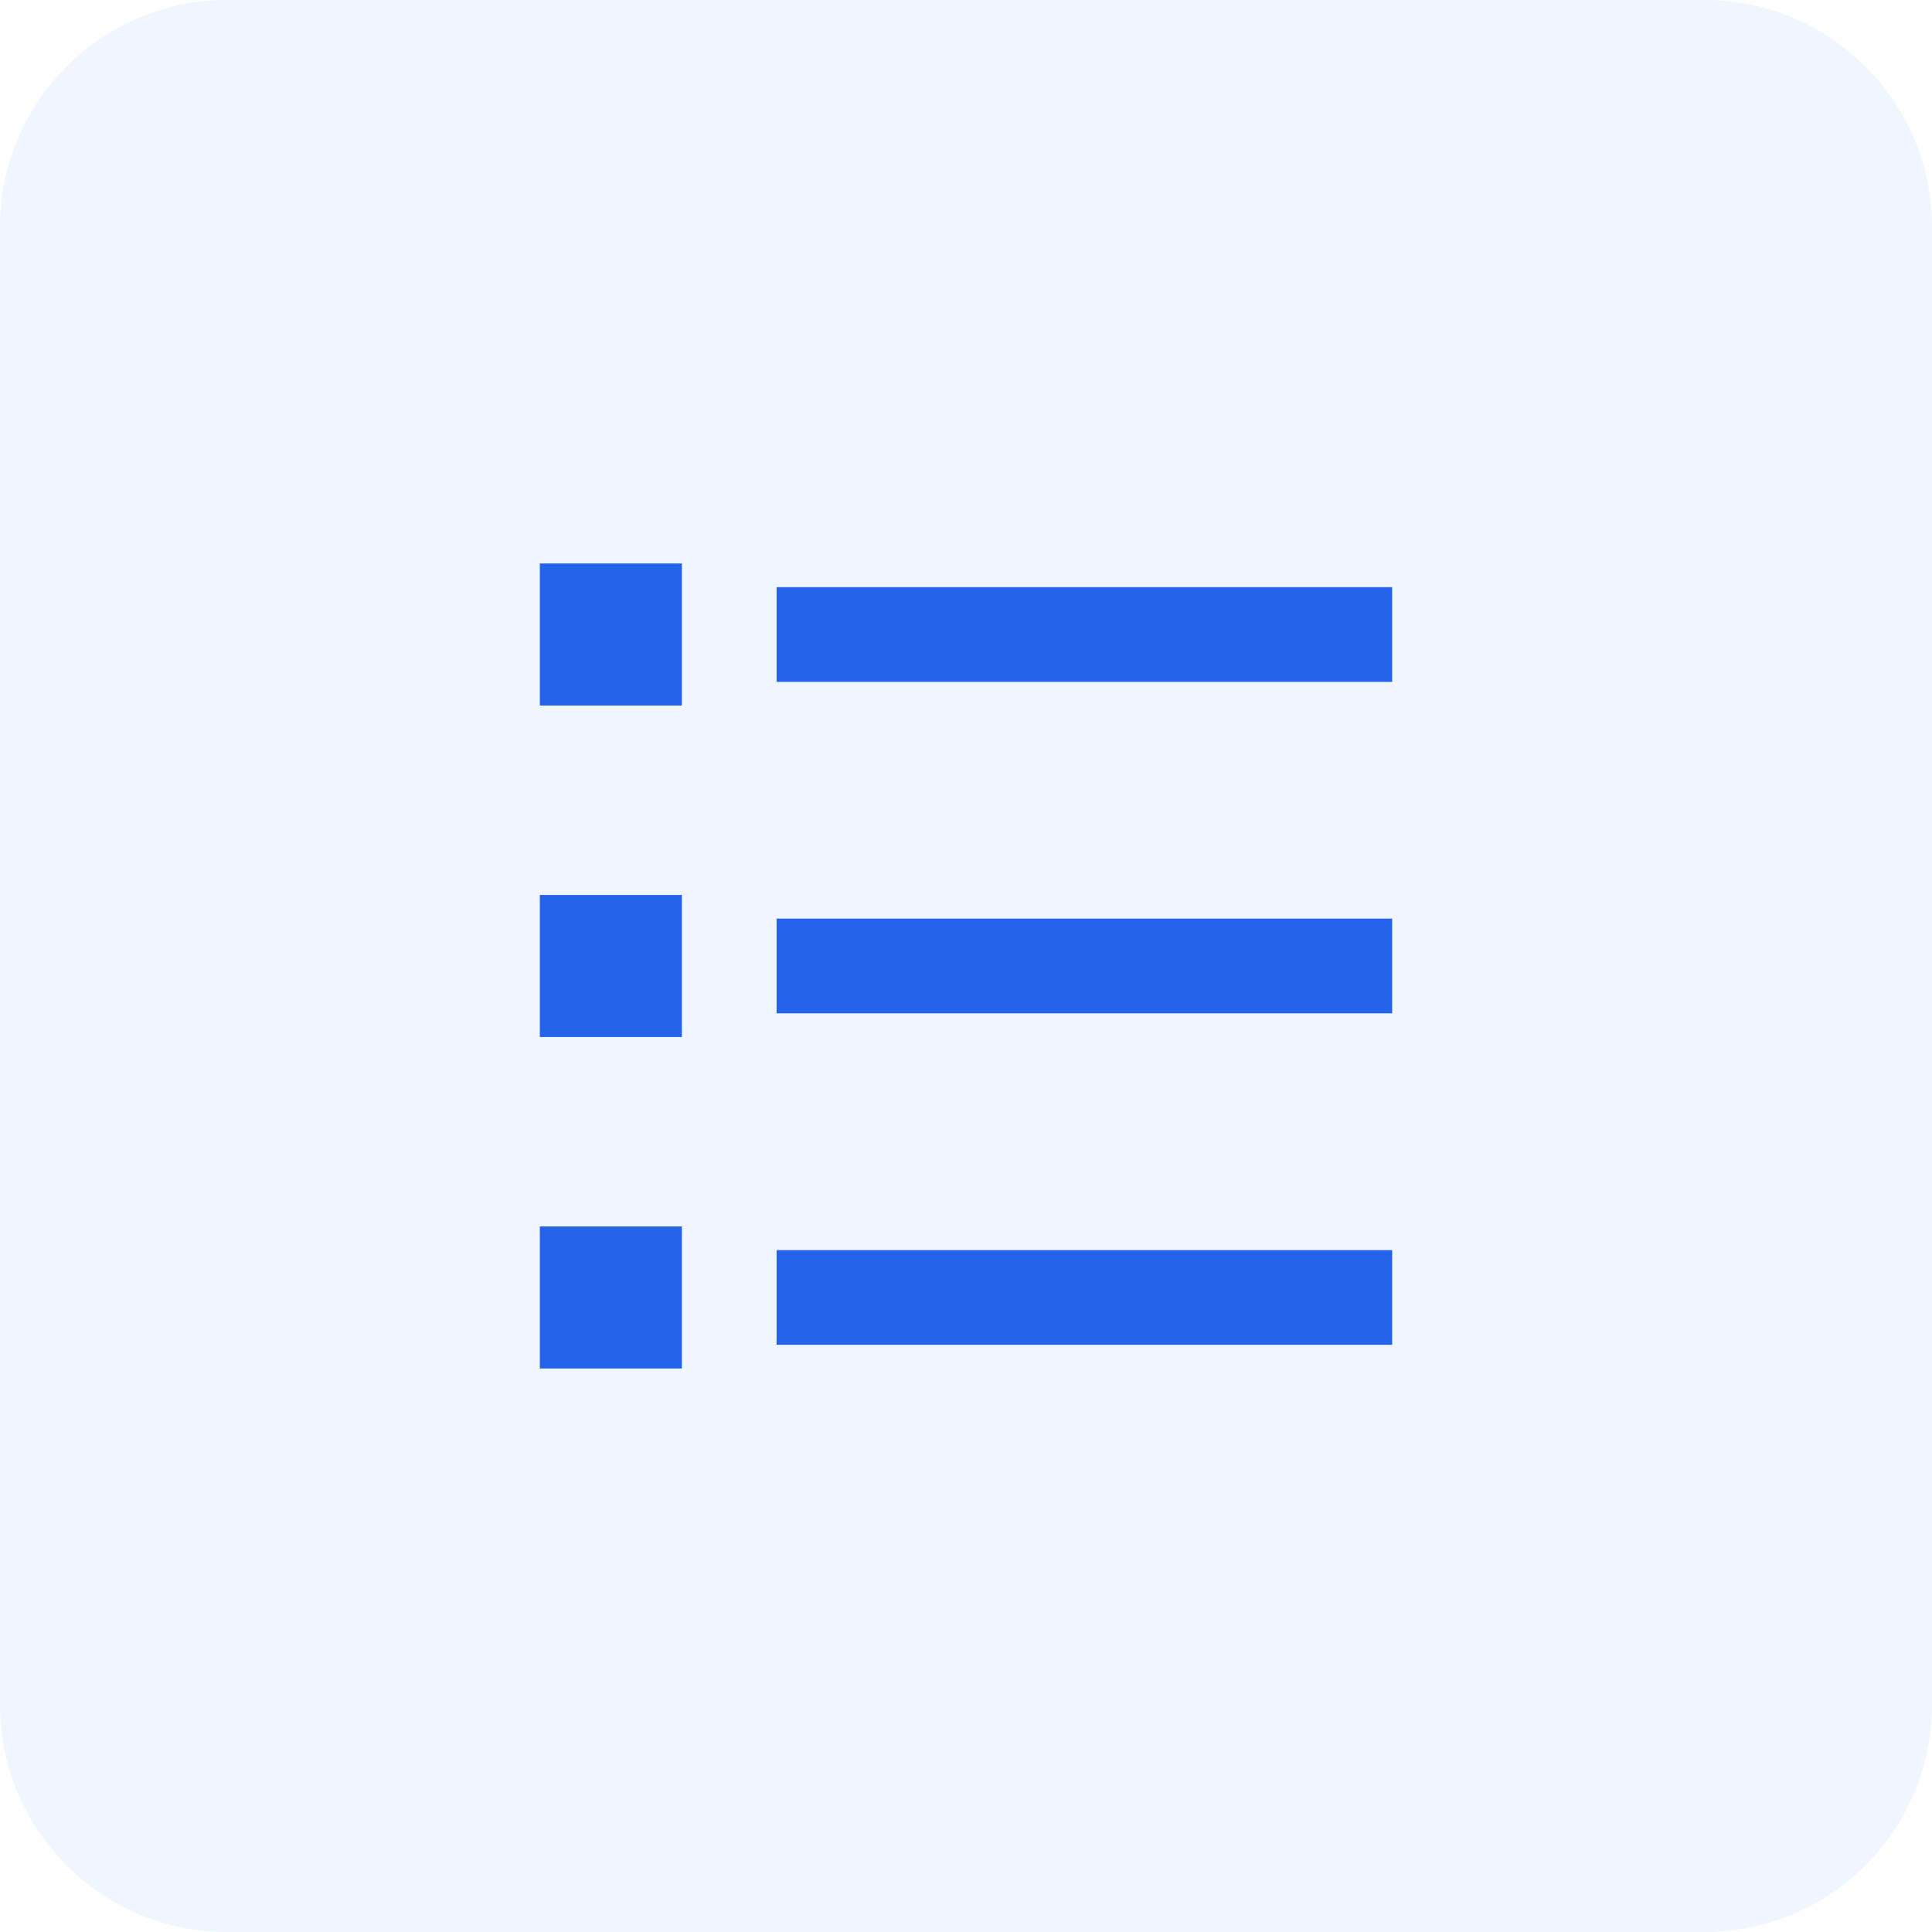
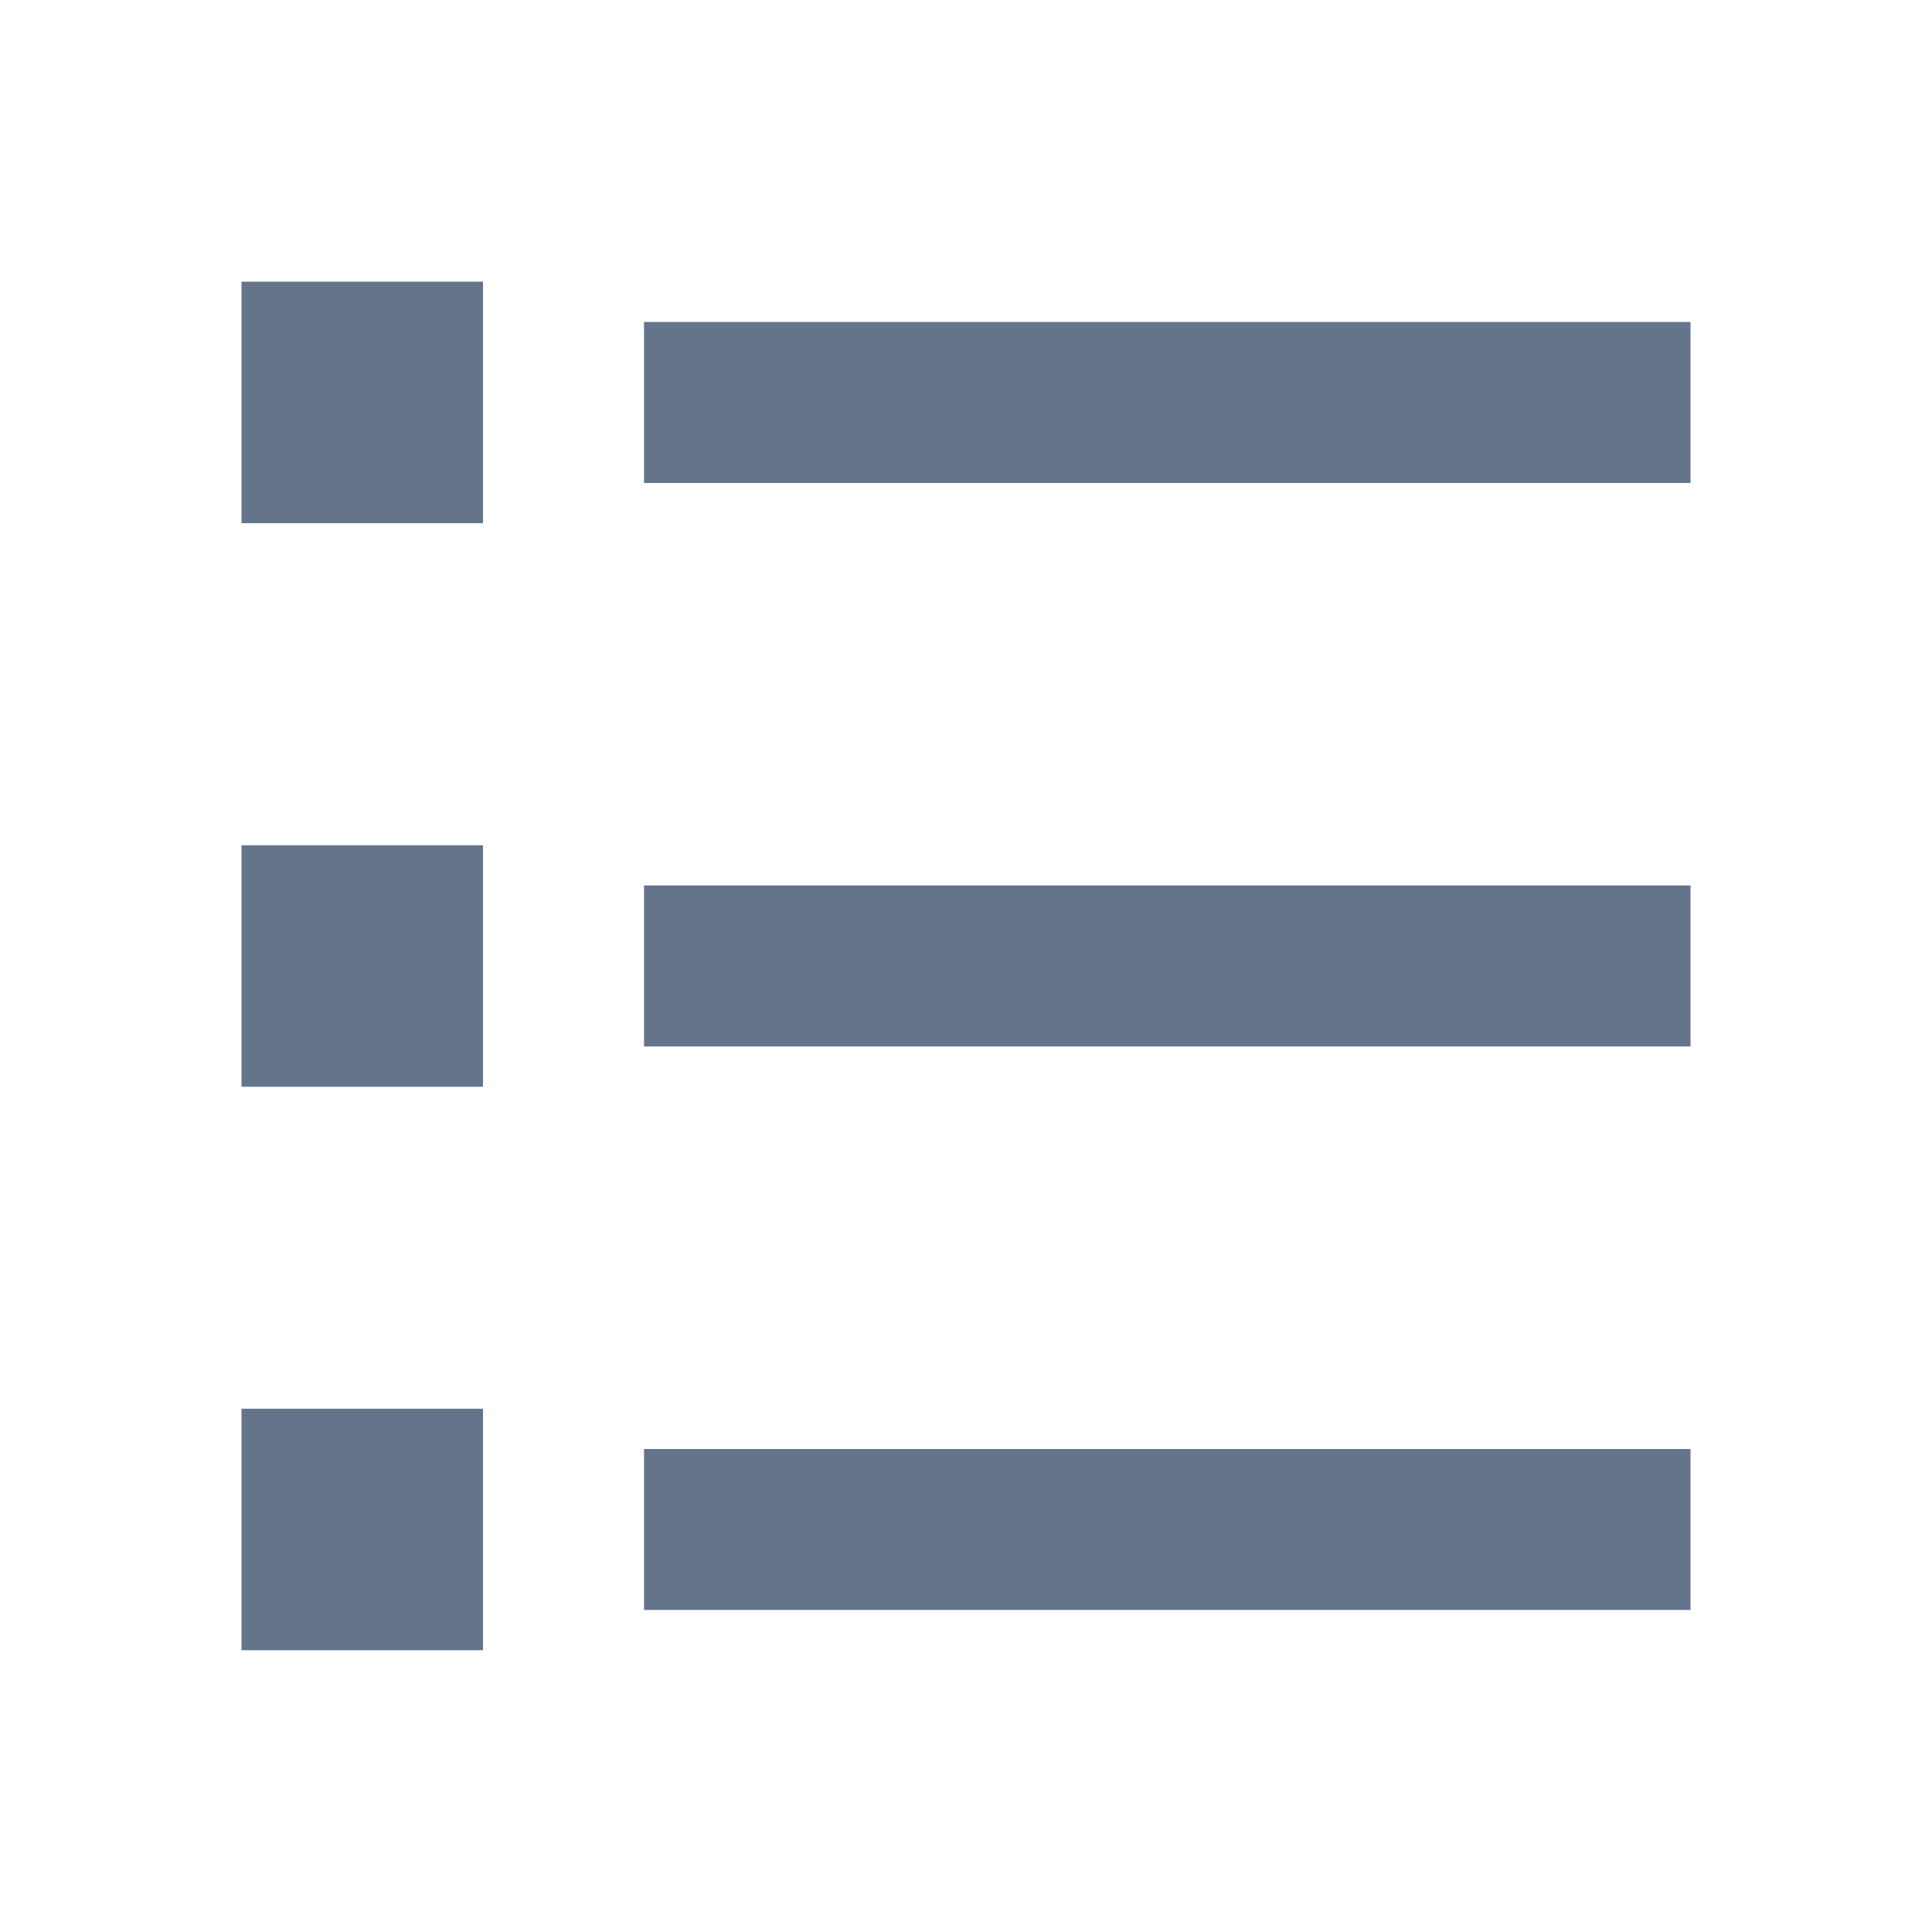
- <svg xmlns="http://www.w3.org/2000/svg" width="34" height="34" viewBox="0 0 34 34" fill="none">
-   <rect width="34" height="34" rx="4" fill="#EFF6FF" />
-   <path d="M13.667 10.333H24.5V12H13.667V10.333ZM9.5 9.916H12V12.416H9.5V9.916ZM9.5 15.75H12V18.25H9.5V15.75ZM9.5 21.583H12V24.083H9.5V21.583ZM13.667 16.166H24.5V17.833H13.667V16.166ZM13.667 22H24.5V23.666H13.667V22Z" fill="#2563EB" />
+ <svg xmlns="http://www.w3.org/2000/svg" width="20" height="20" viewBox="7 7 20 20" fill="none">
+   <path d="M13.667 10.333H24.5V12H13.667V10.333ZM9.5 9.916H12V12.416H9.5V9.916ZM9.5 15.75H12V18.25H9.5V15.75ZM9.5 21.583H12V24.083H9.5V21.583ZM13.667 16.166H24.5V17.833H13.667V16.166ZM13.667 22H24.5V23.666H13.667V22Z" fill="#64748B" />
</svg>
